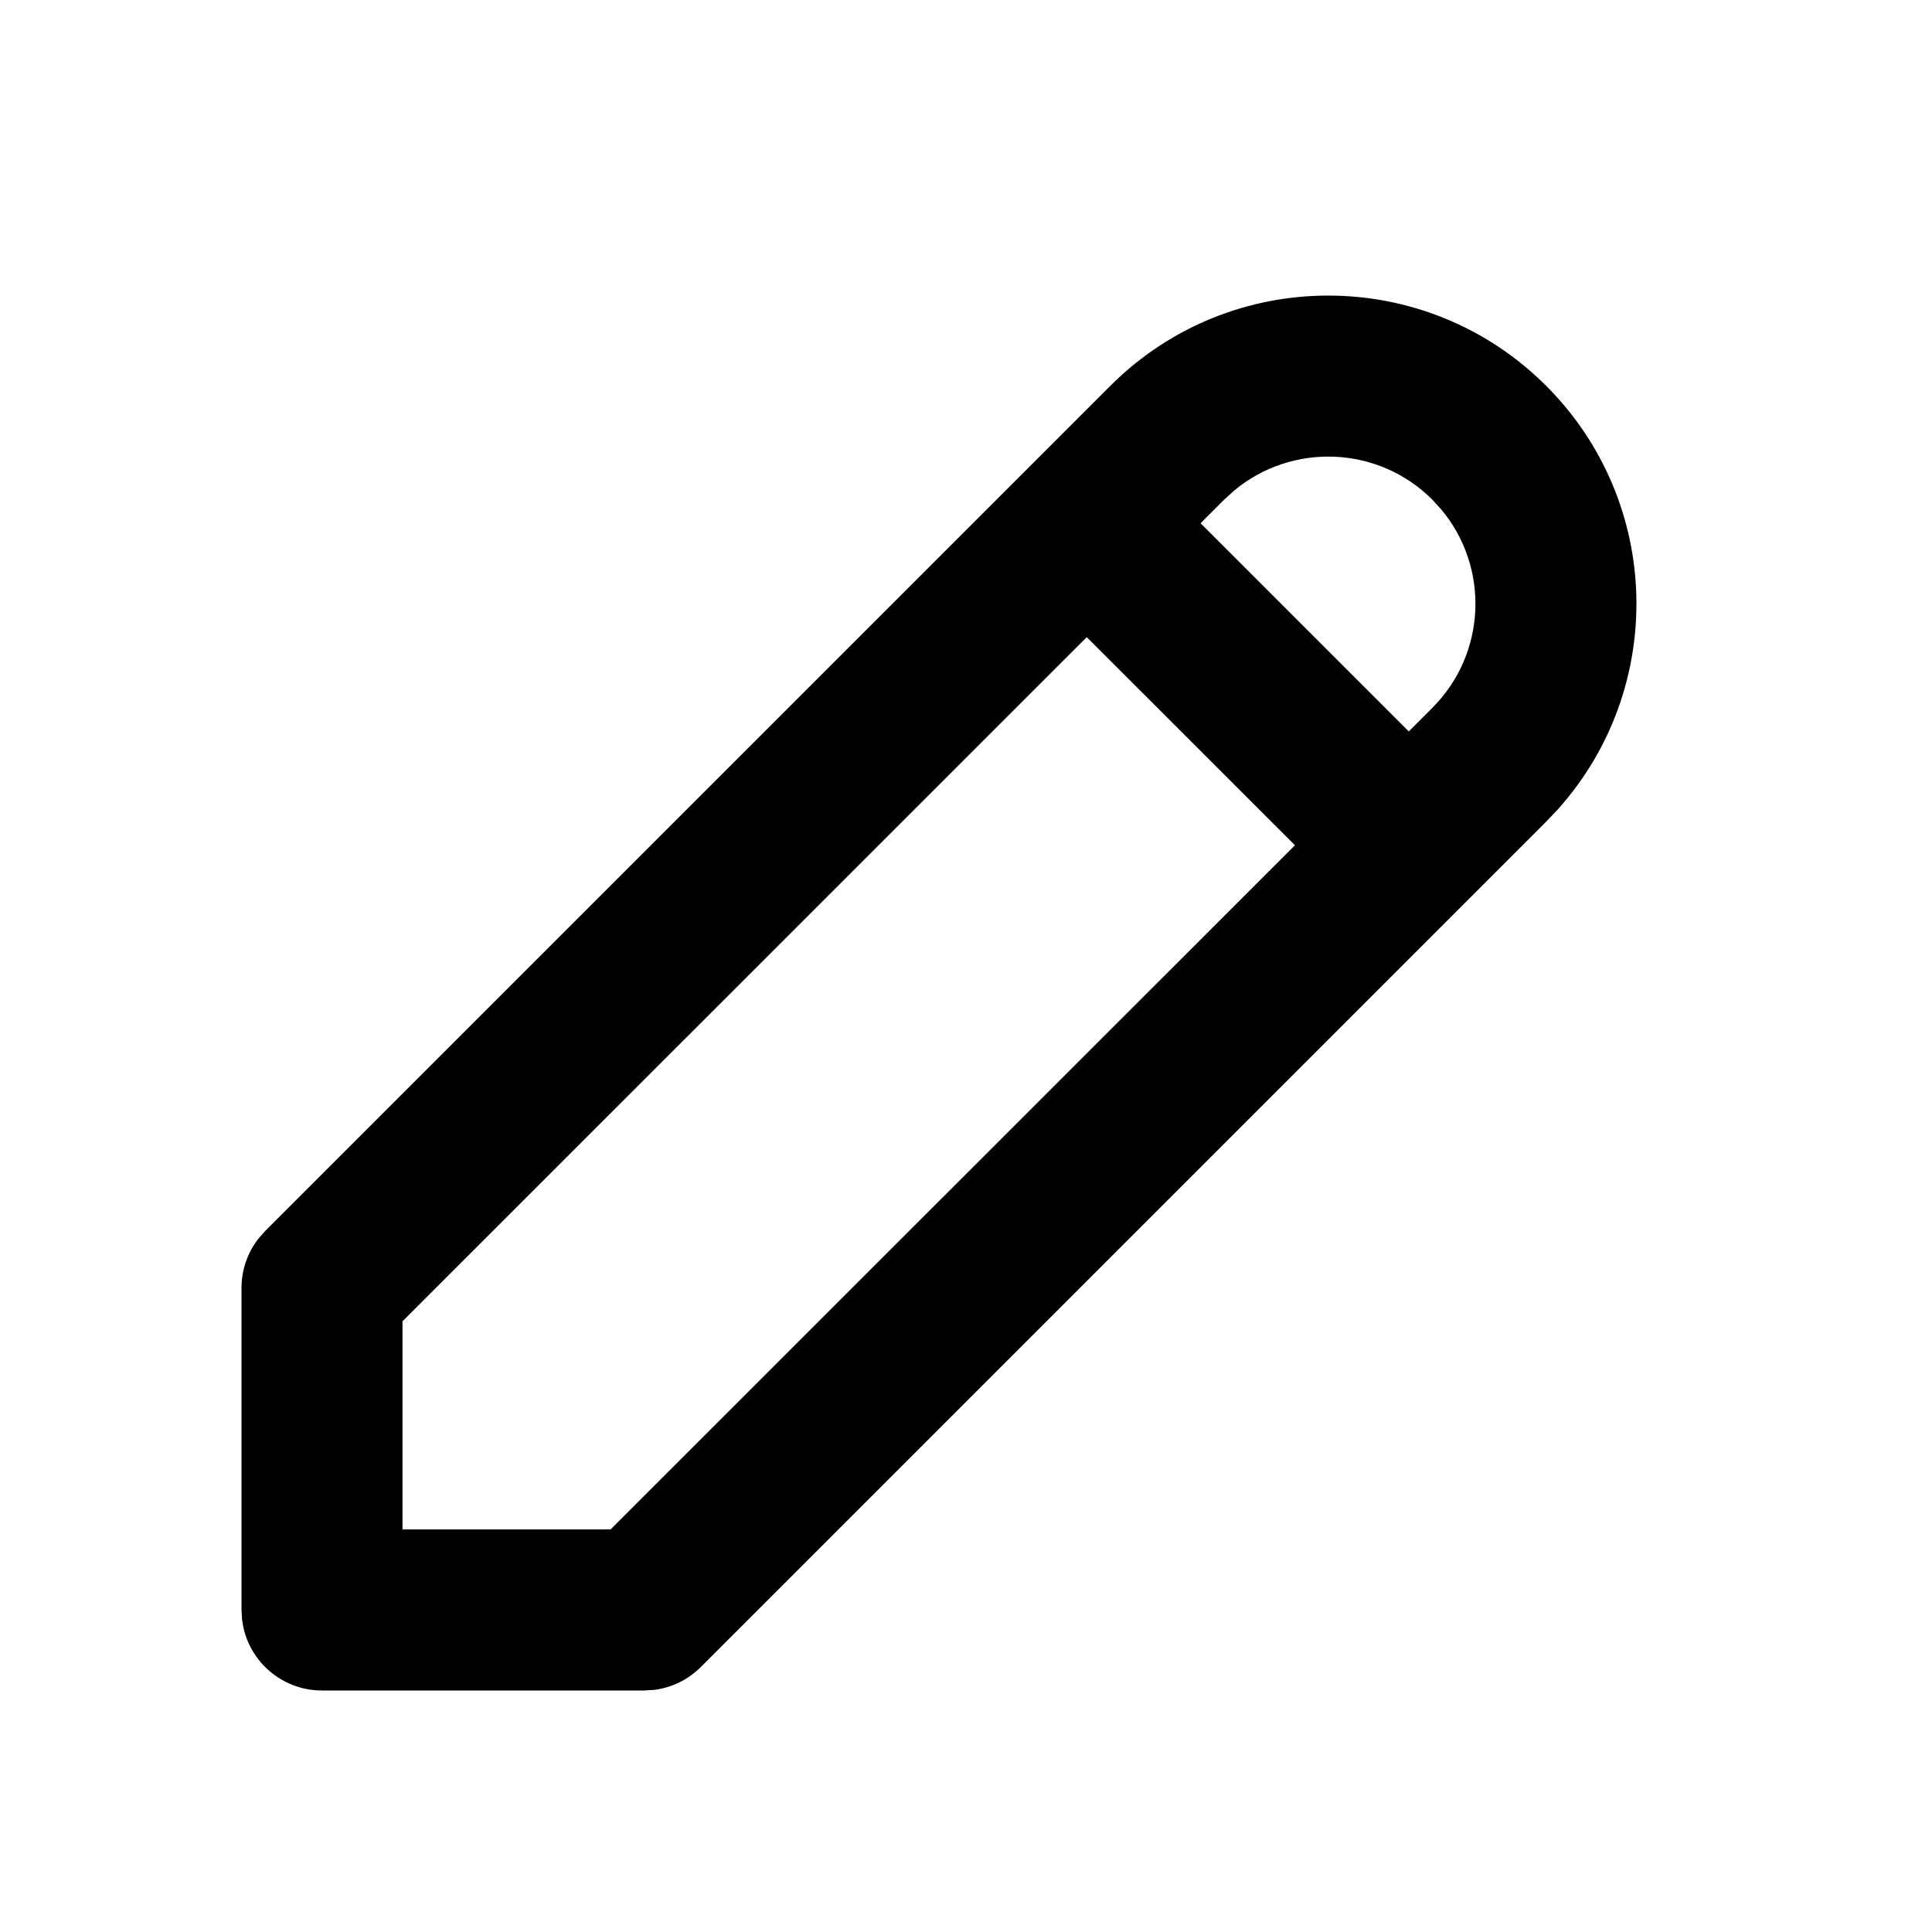
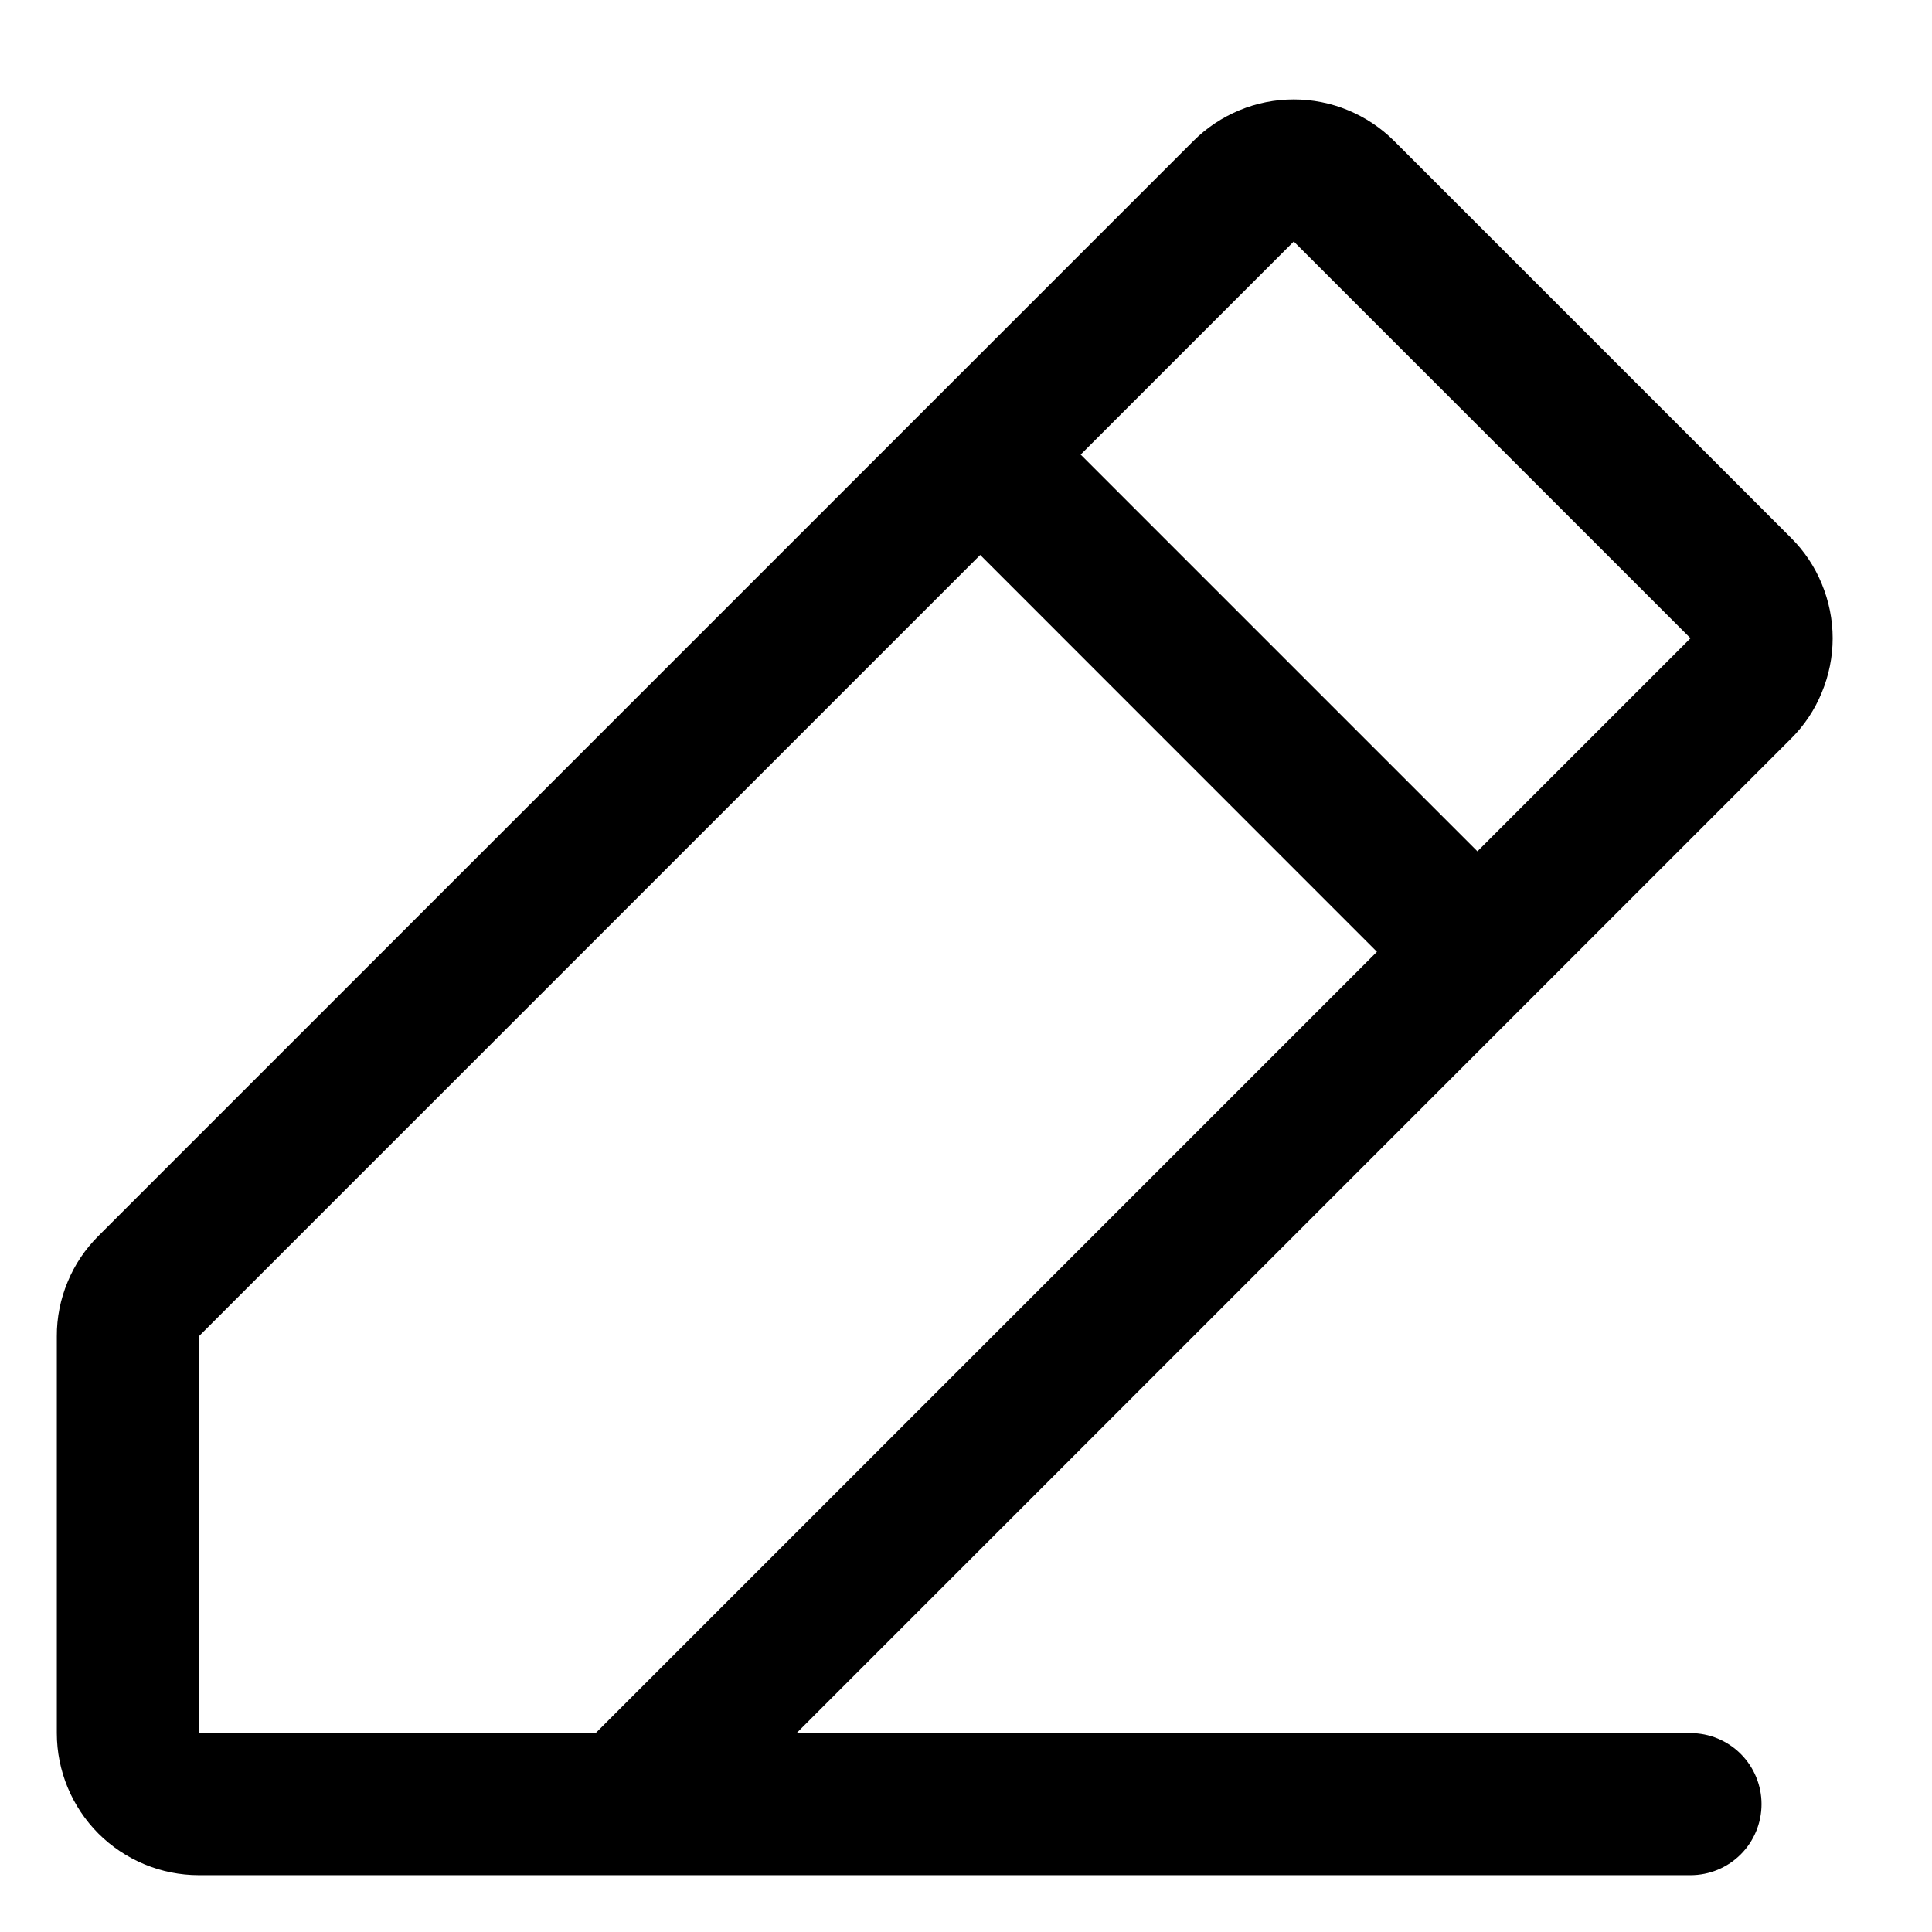
- <svg xmlns="http://www.w3.org/2000/svg" width="current" height="current" viewBox="0 0 24 24" fill="current">
-   <path fill-rule="evenodd" clip-rule="evenodd" d="M13.793 4.793C15.288 3.298 17.712 3.298 19.207 4.793C20.651 6.237 20.7 8.546 19.356 10.05L19.207 10.207L18.207 11.207L8.707 20.707C8.551 20.864 8.348 20.963 8.131 20.992L8 21H4C3.487 21 3.064 20.614 3.007 20.117L3 20V16C3 15.779 3.073 15.566 3.206 15.392L3.293 15.293L12.793 5.793C12.793 5.793 12.793 5.793 12.793 5.793C12.793 5.793 12.793 5.793 12.793 5.793L13.793 4.793ZM13.5 7.915L5 16.414V18.999H7.585L16.086 10.5L13.5 7.915ZM17.5 9.086L14.914 6.5L15.207 6.207L15.33 6.095C16.048 5.496 17.119 5.533 17.793 6.207L17.905 6.33C18.505 7.049 18.467 8.119 17.793 8.793L17.5 9.086Z" fill="current" />
+ <svg xmlns="http://www.w3.org/2000/svg" width="current" height="current" viewBox="0 0 17 17" fill="current">
+   <path d="M15.759 4.732L12.268 1.241C12.152 1.125 12.014 1.033 11.862 0.97C11.711 0.907 11.548 0.875 11.384 0.875C11.22 0.875 11.057 0.907 10.906 0.97C10.754 1.033 10.616 1.125 10.5 1.241L0.866 10.875C0.75 10.991 0.657 11.128 0.595 11.28C0.532 11.431 0.499 11.594 0.5 11.758V15.25C0.5 15.581 0.632 15.899 0.866 16.134C1.101 16.368 1.418 16.5 1.75 16.5H14.875C15.041 16.5 15.2 16.434 15.317 16.317C15.434 16.2 15.5 16.041 15.5 15.875C15.5 15.709 15.434 15.55 15.317 15.433C15.2 15.316 15.041 15.25 14.875 15.25H7.009L15.759 6.5C15.876 6.384 15.968 6.246 16.03 6.094C16.093 5.943 16.126 5.78 16.126 5.616C16.126 5.452 16.093 5.289 16.03 5.137C15.968 4.986 15.876 4.848 15.759 4.732ZM5.241 15.25H1.75V11.758L8.625 4.883L12.116 8.375L5.241 15.25ZM13 7.491L9.509 4L11.384 2.125L14.875 5.616L13 7.491Z" fill="current" />
</svg>
